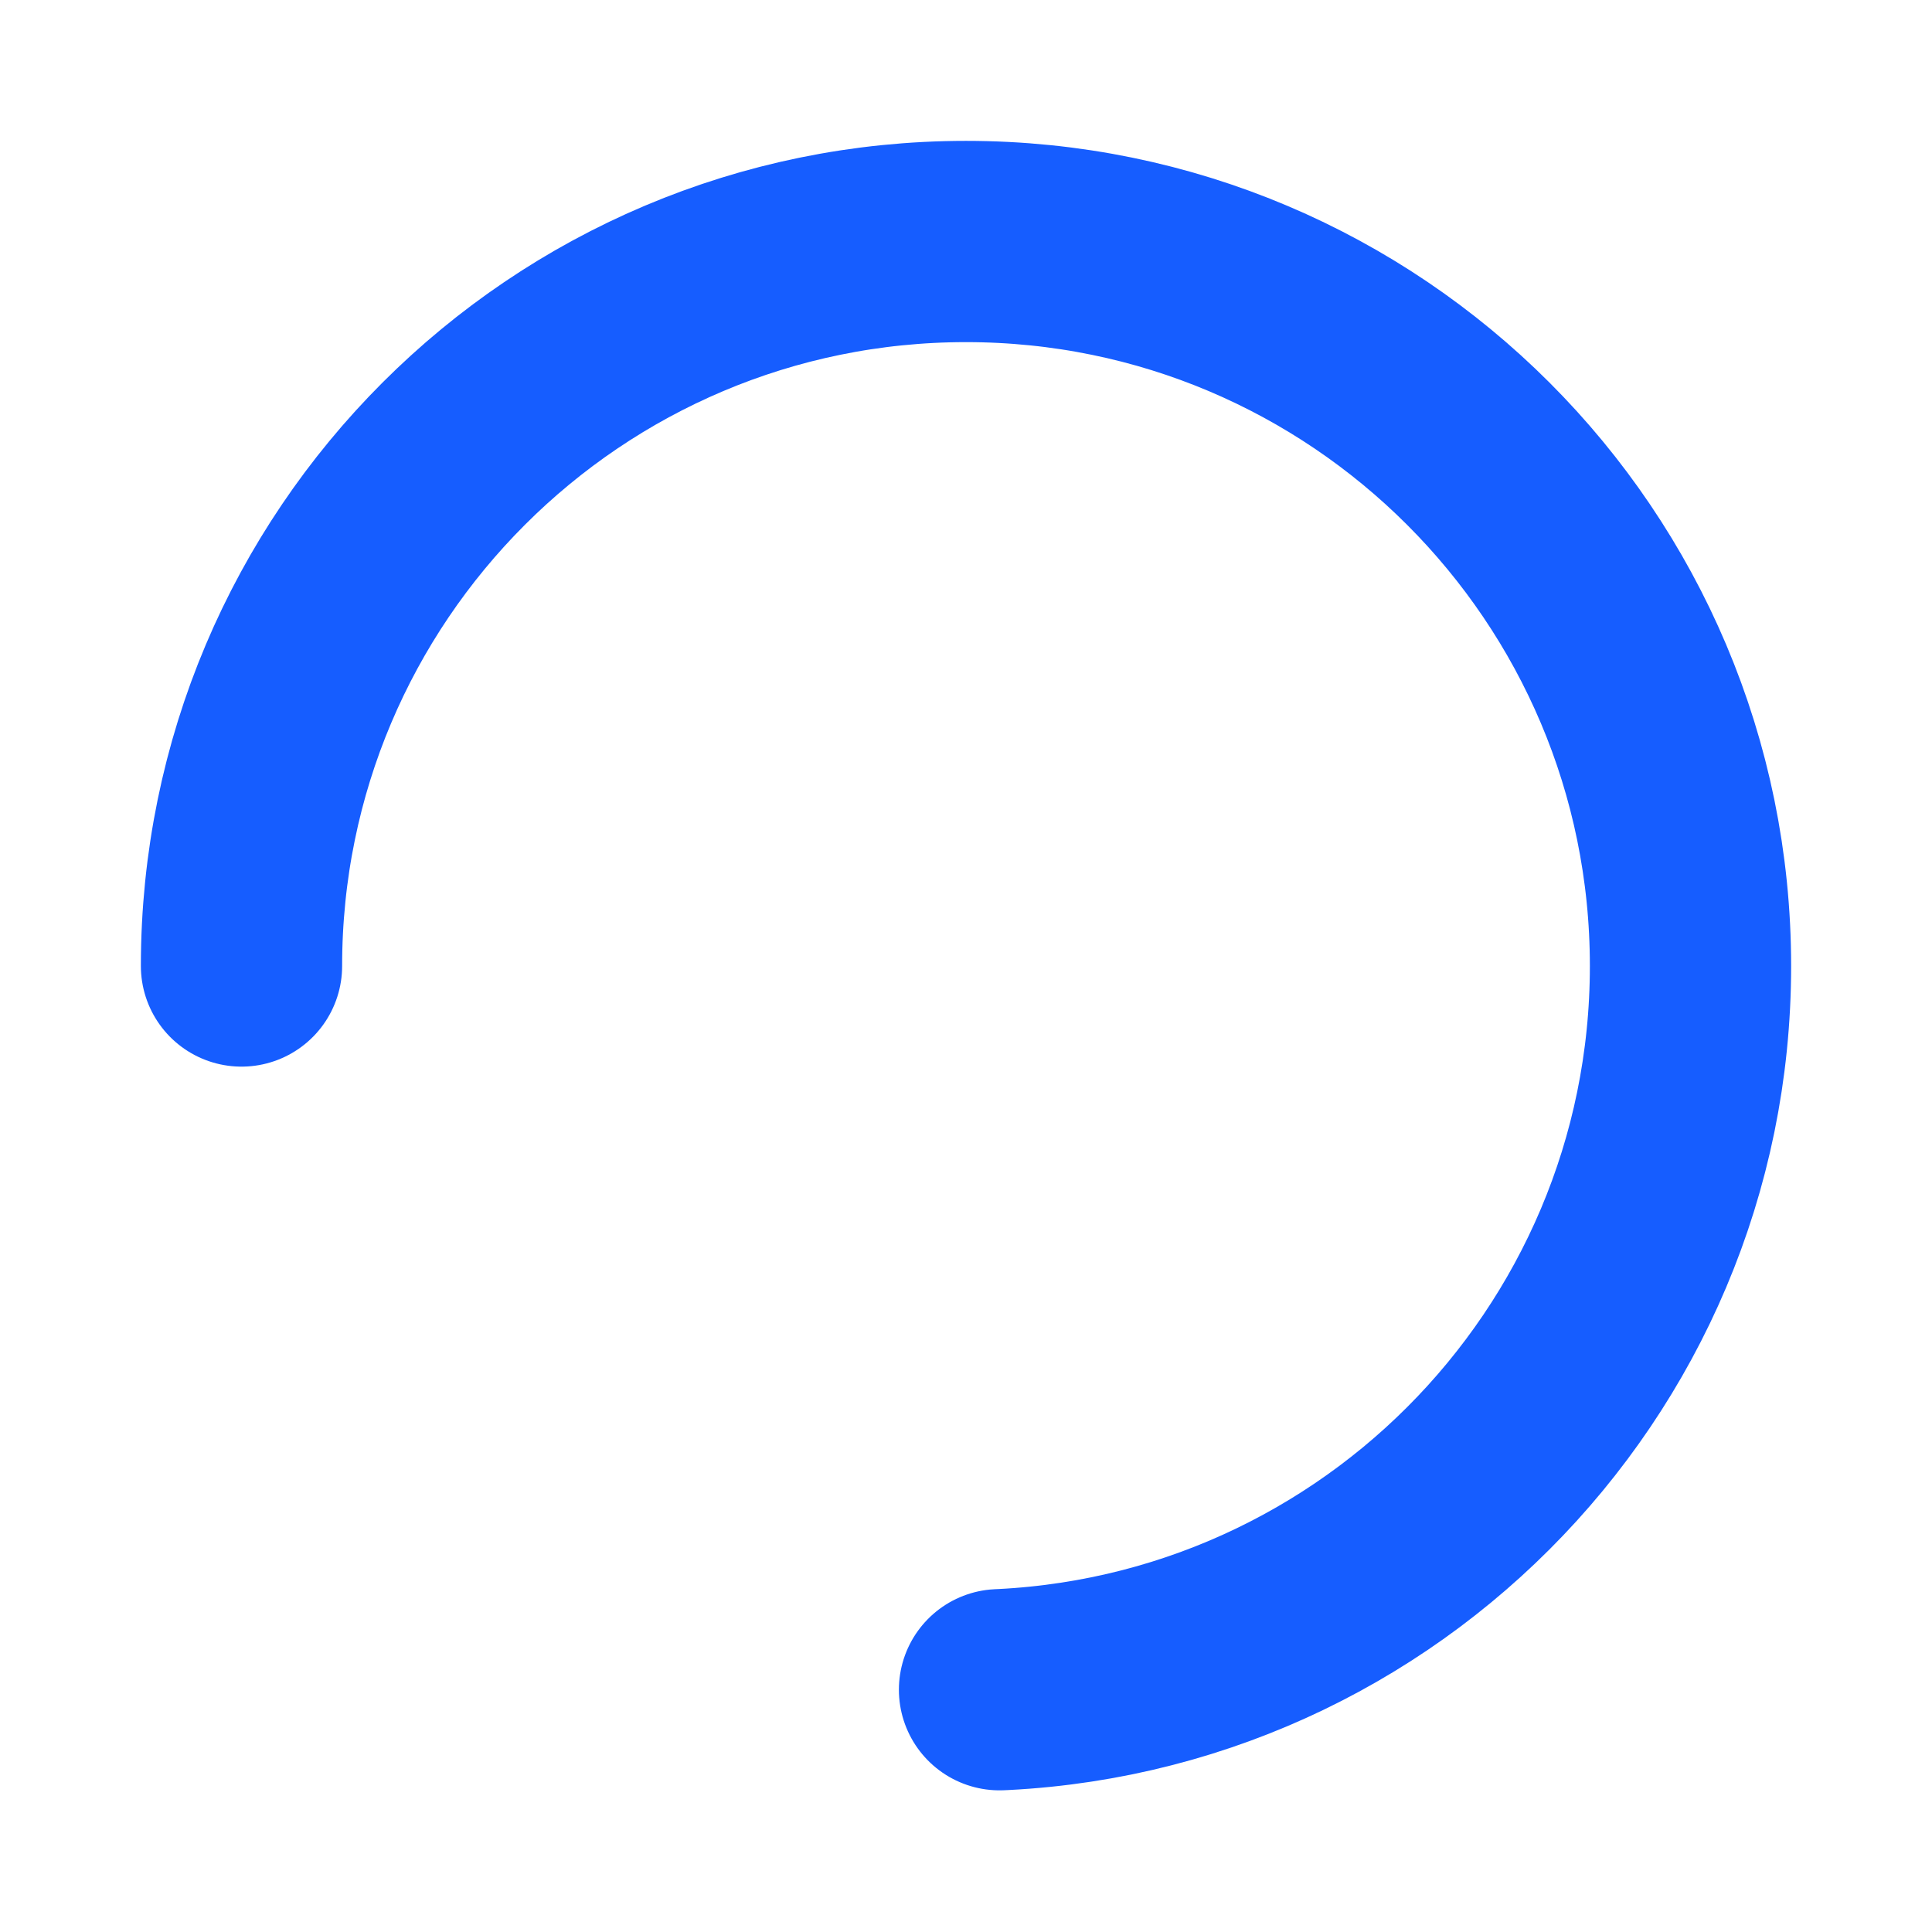
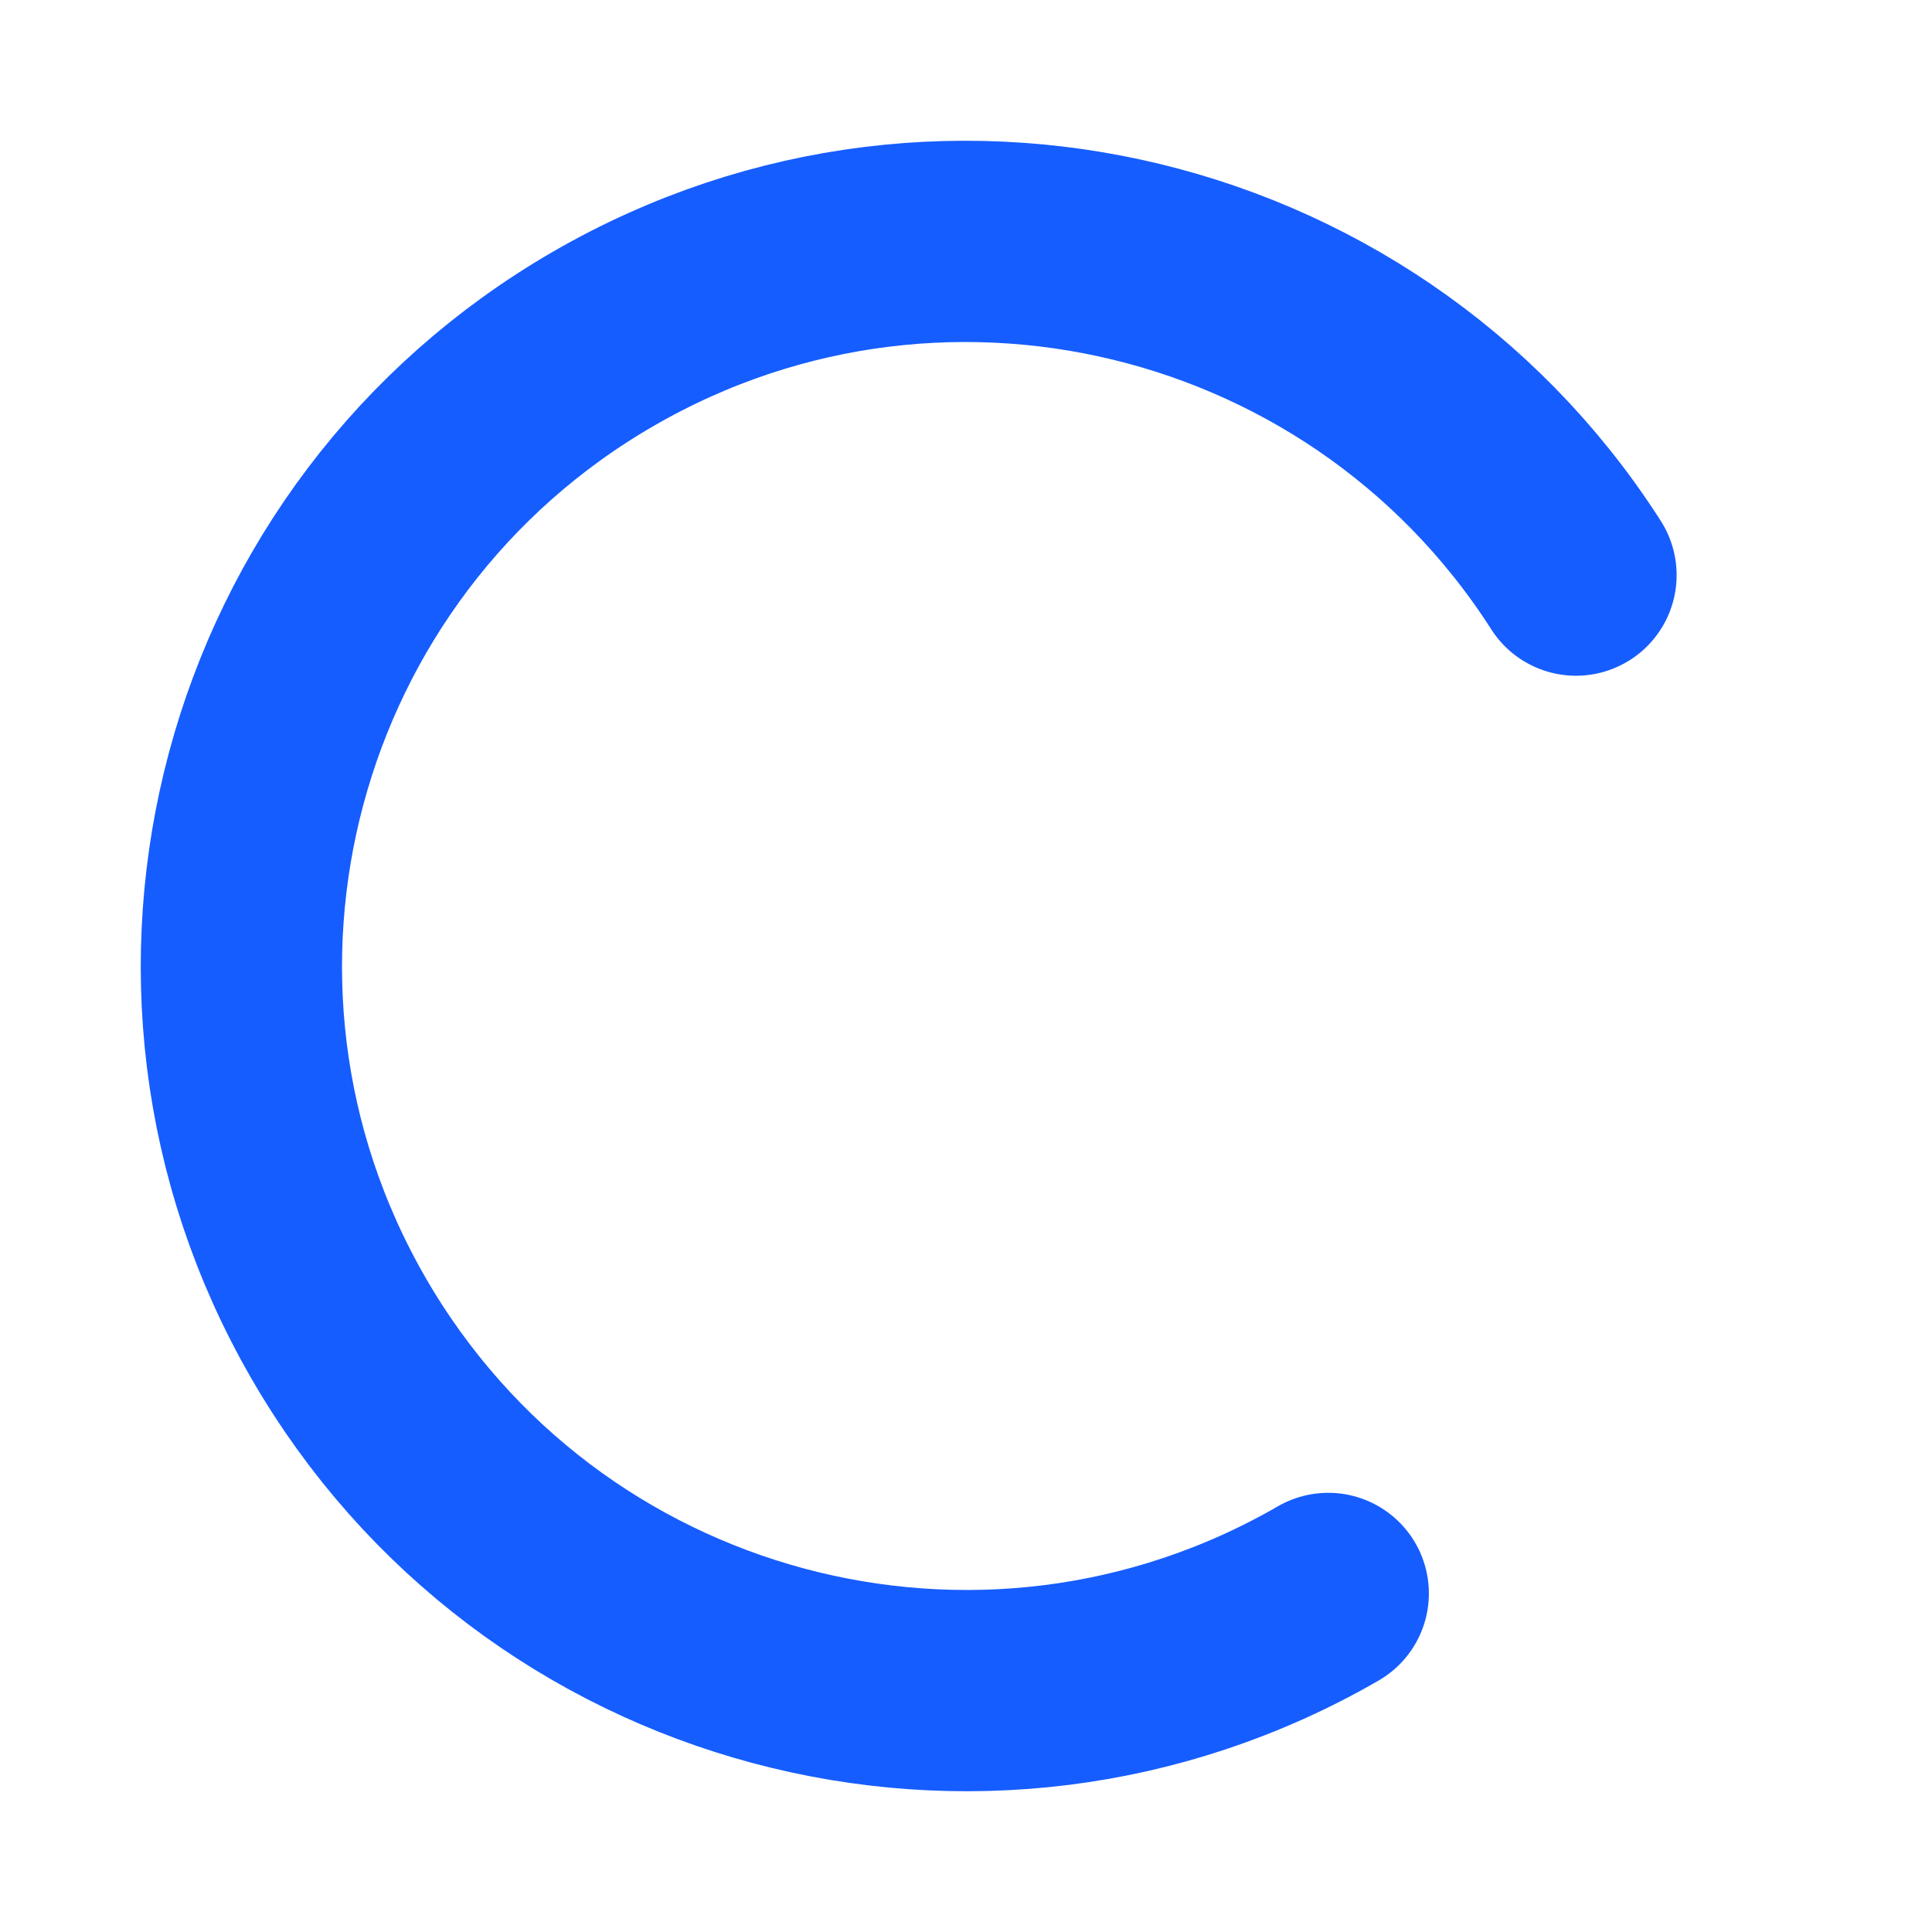
<svg xmlns="http://www.w3.org/2000/svg" viewBox="0 0 24 24">
-   <g transform="rotate(180 12 12)">
+   <g transform="rotate(60 12 12)">
    <circle cx="12" cy="12" r="9" fill="none" stroke="#165DFF" stroke-width="2.5" stroke-linecap="round" stroke-dasharray="42 16" />
  </g>
</svg>
